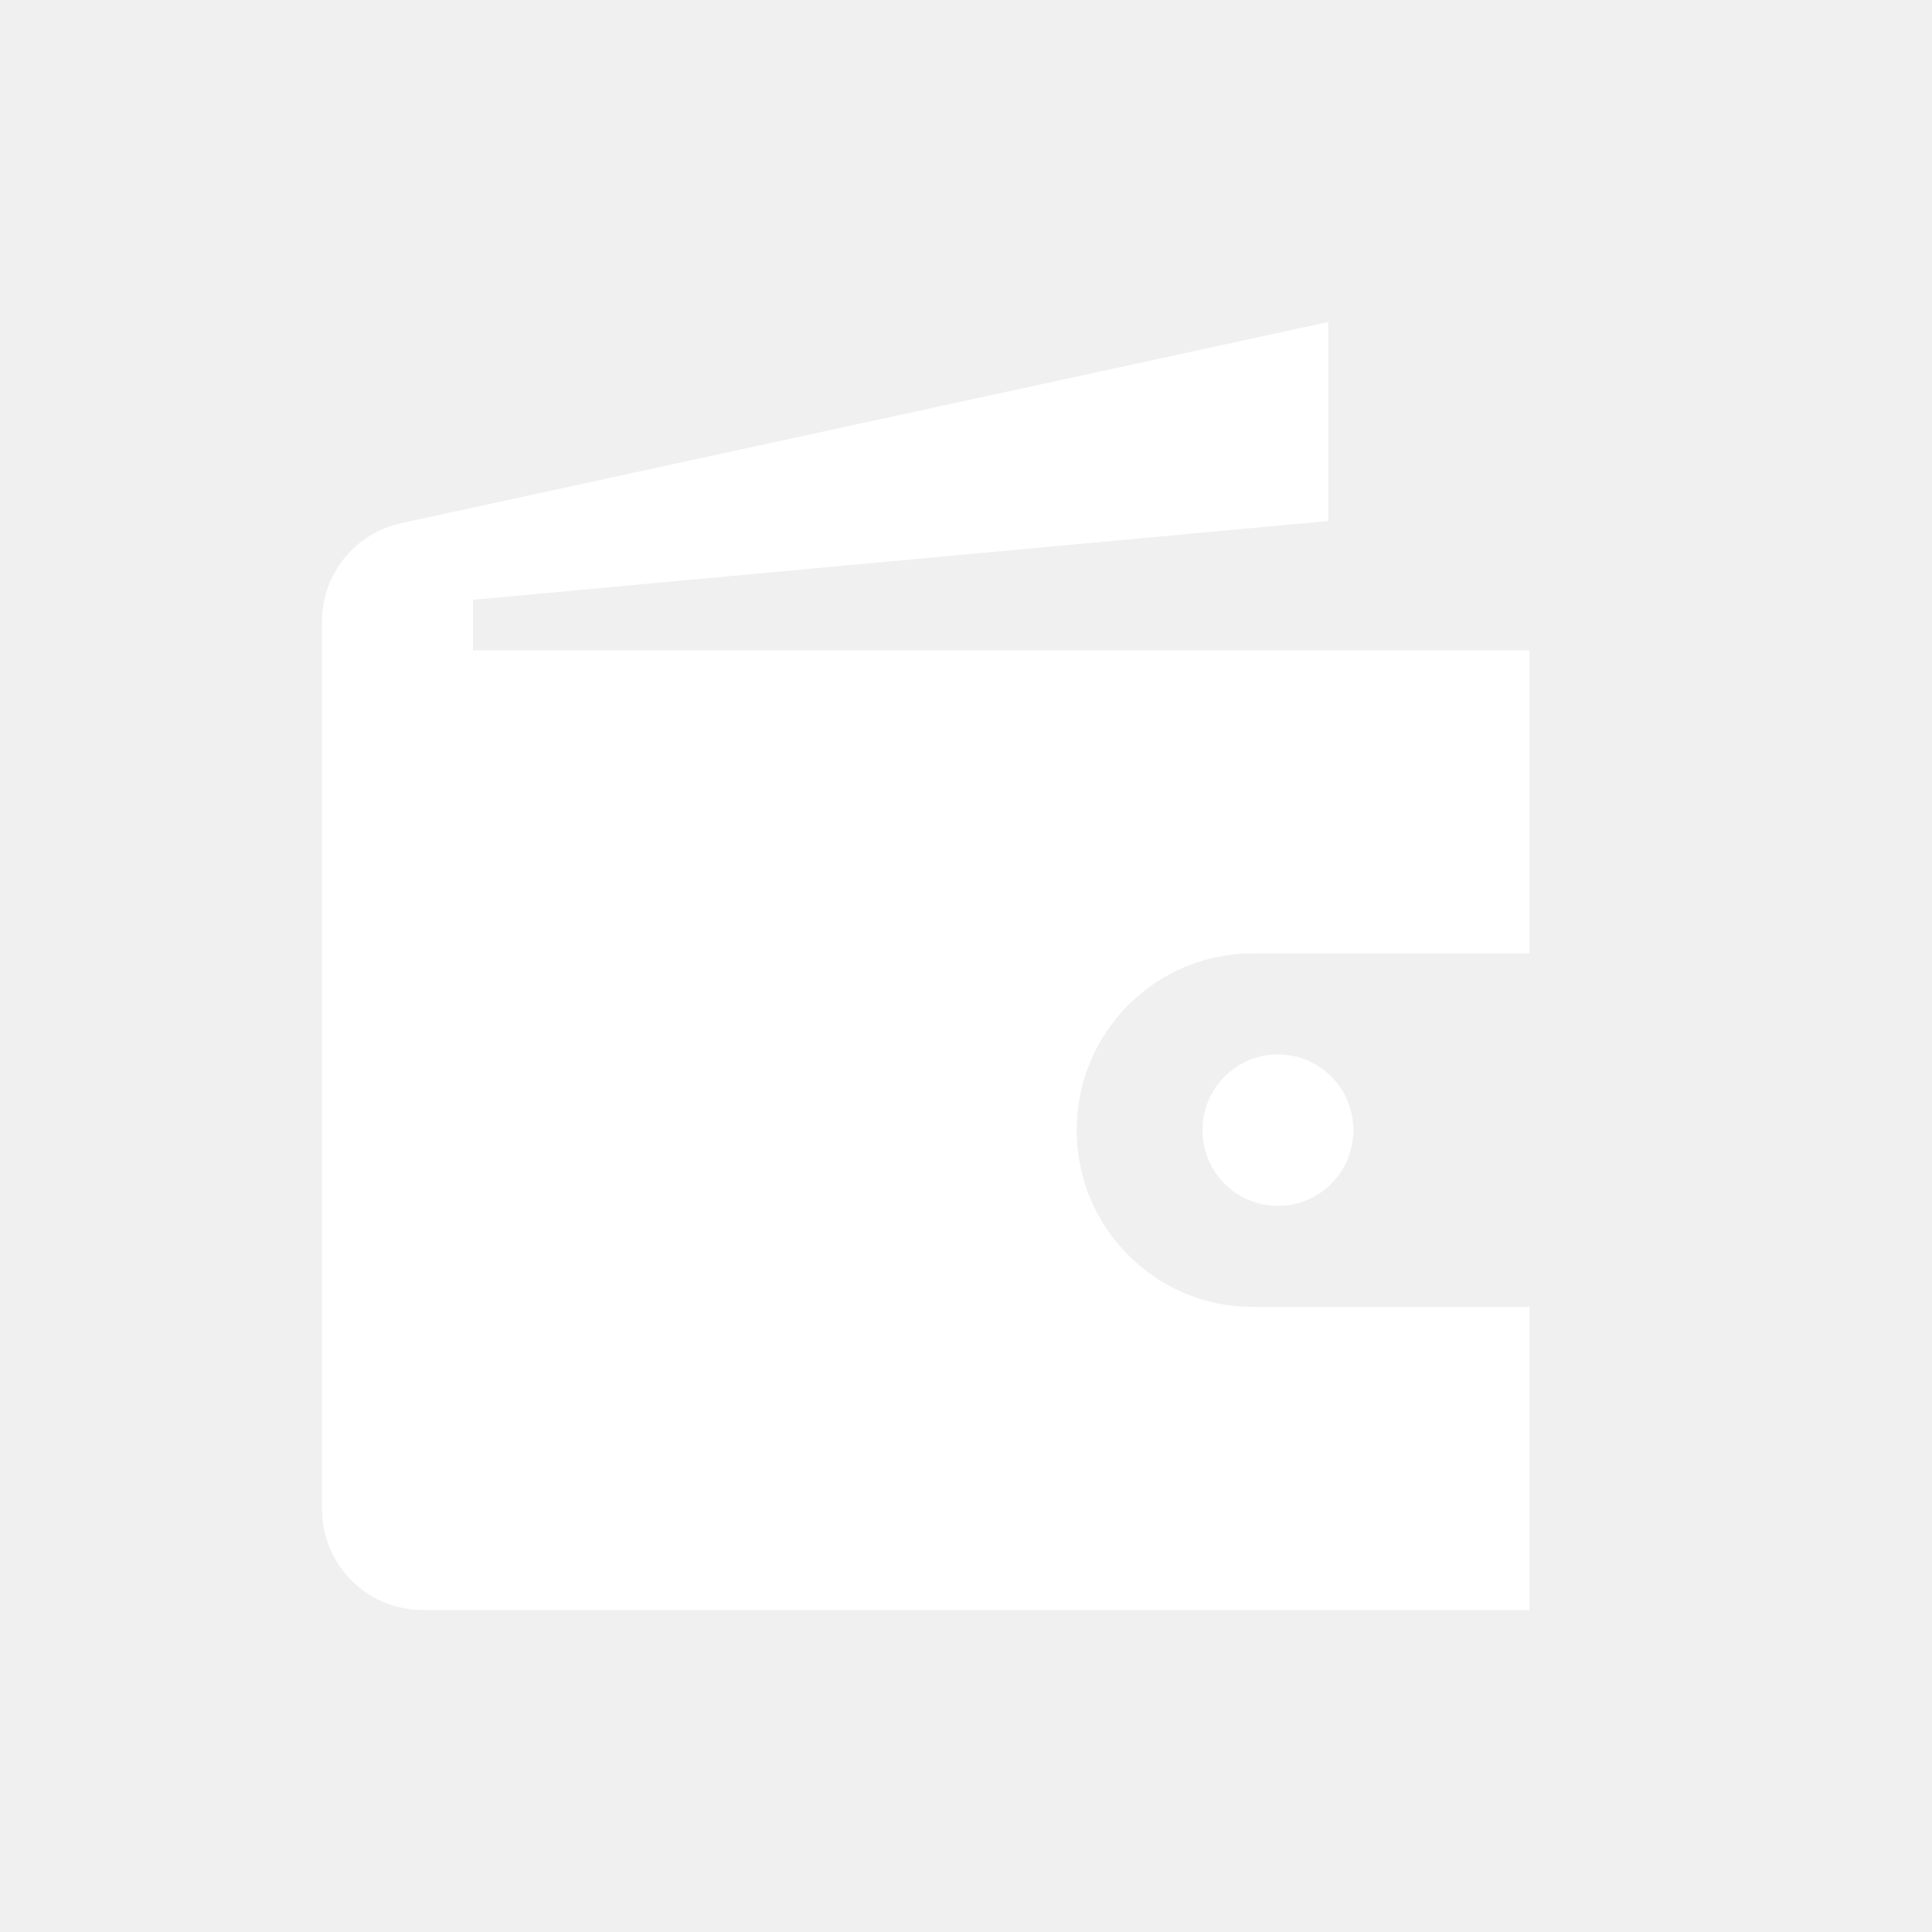
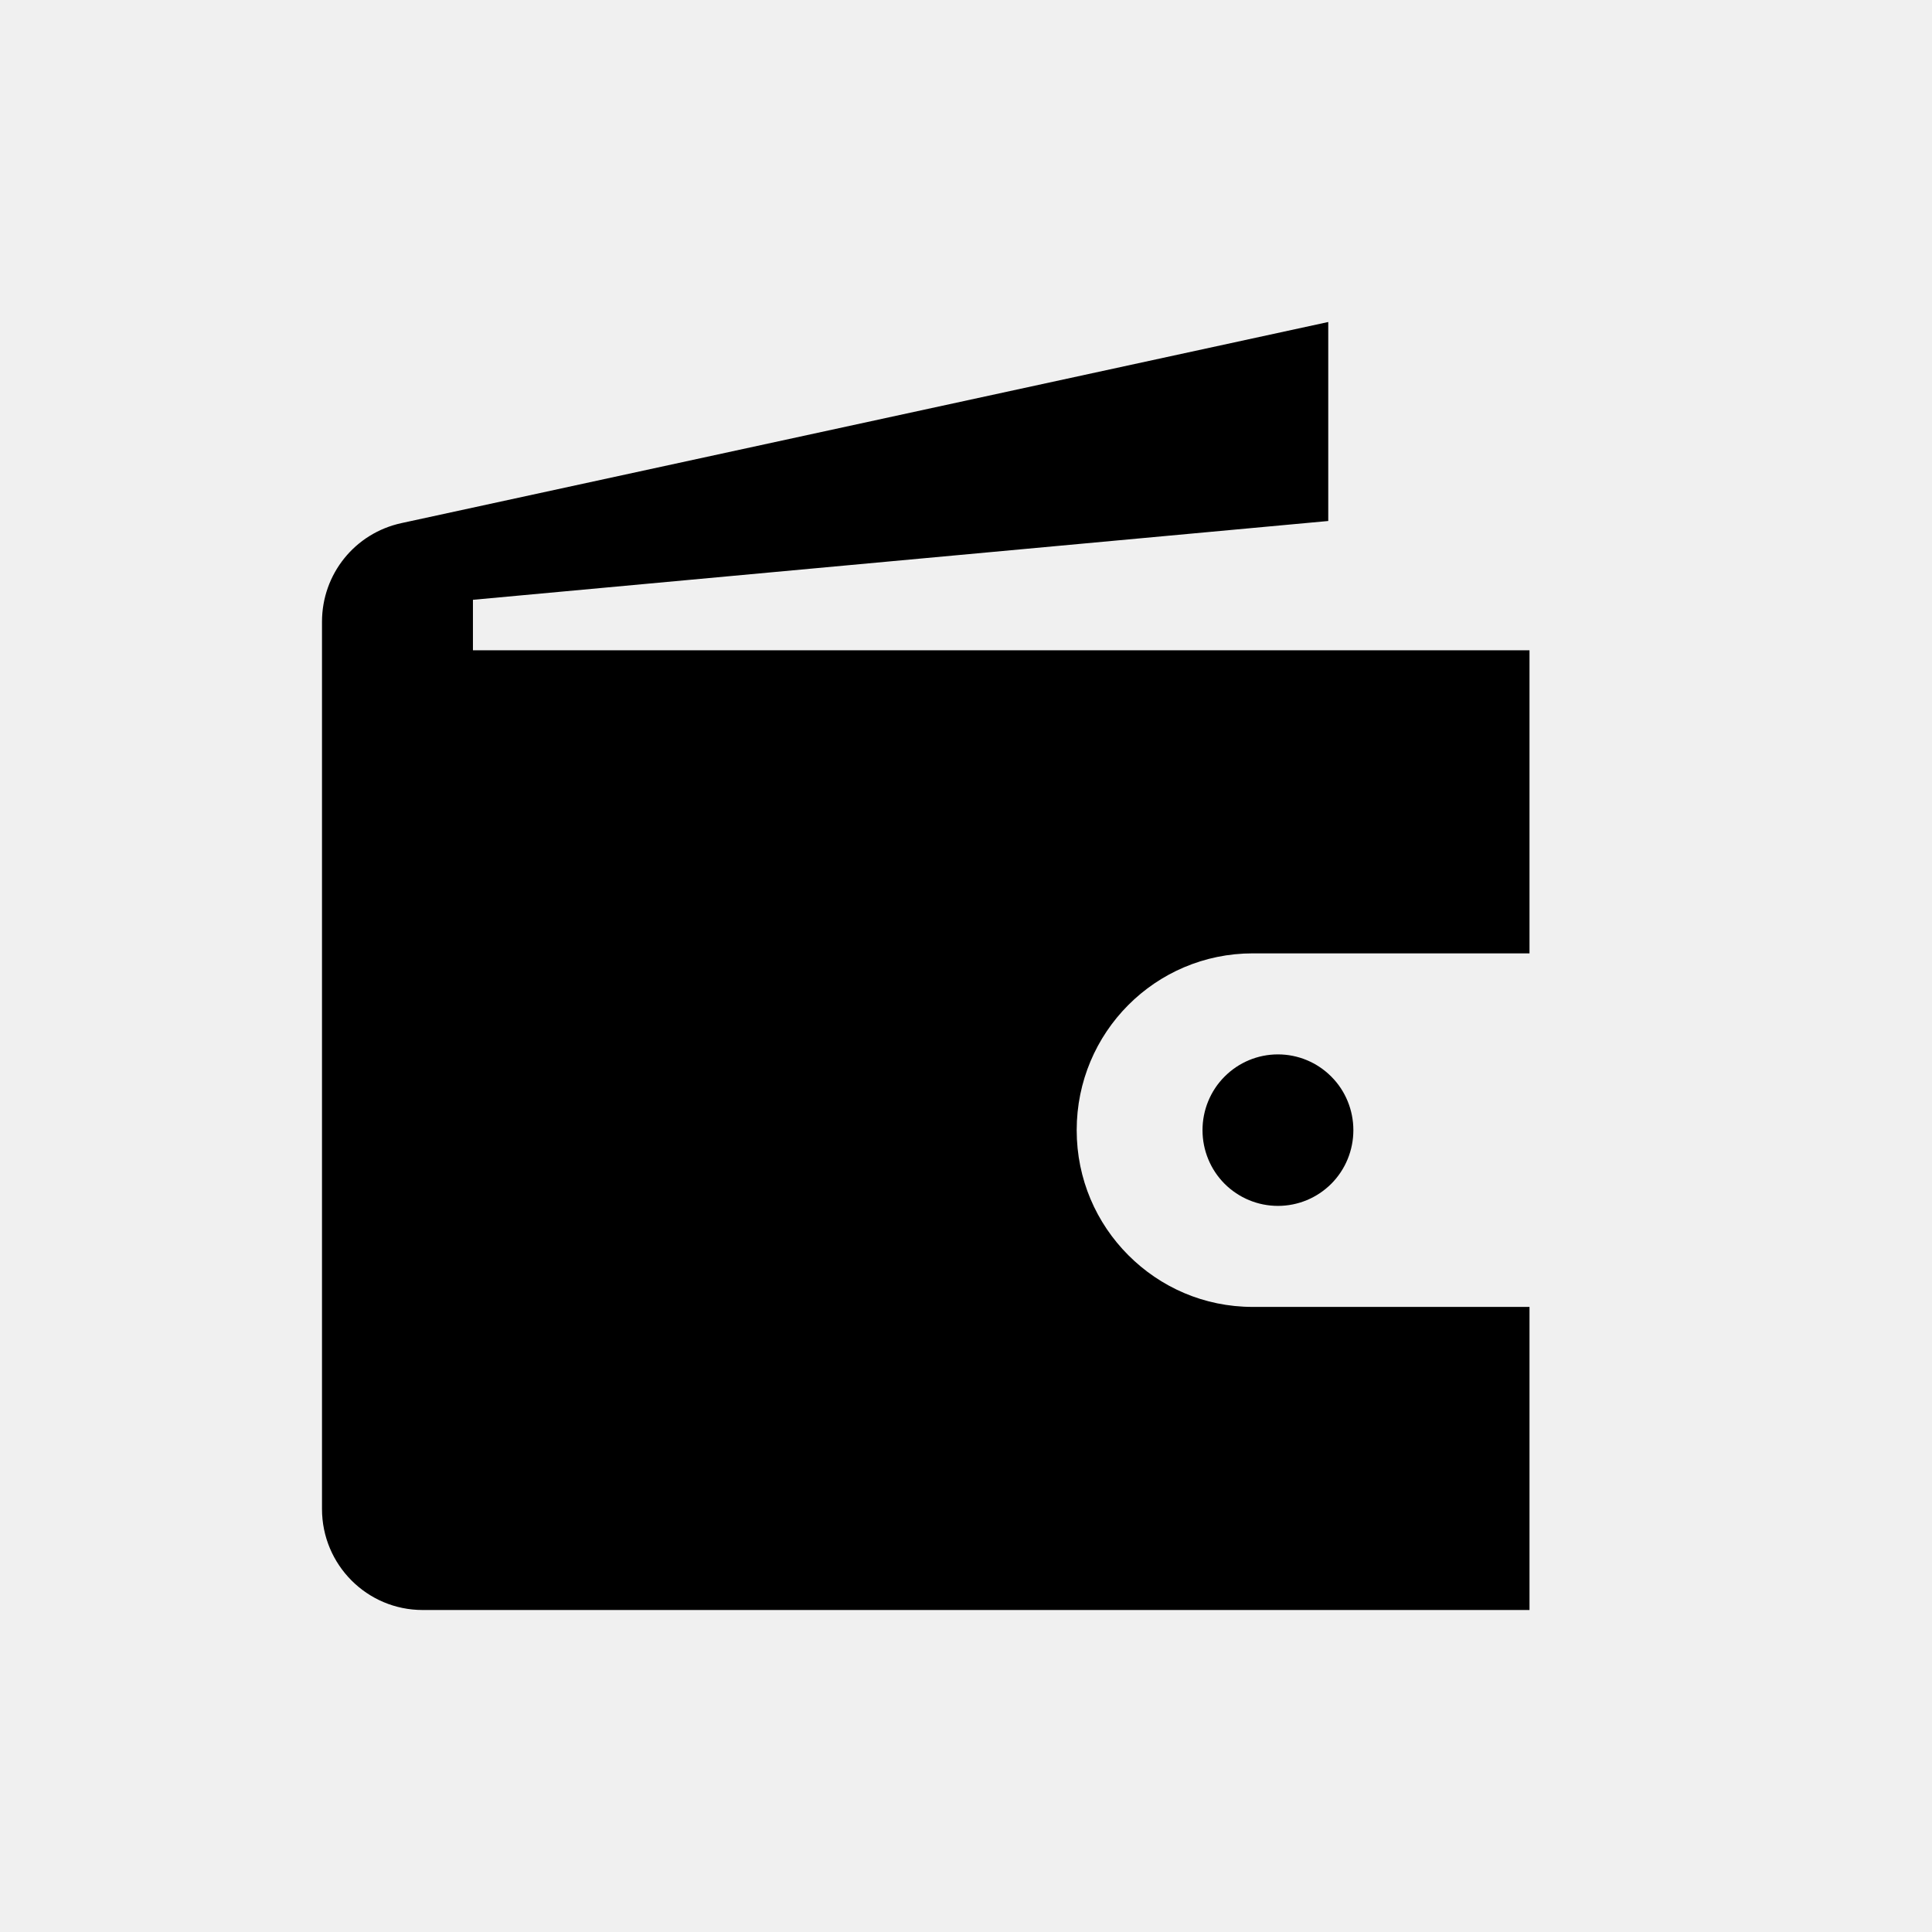
<svg xmlns="http://www.w3.org/2000/svg" width="24" height="24" viewBox="0 0 24 24" fill="white">
-   <path d="M16.5 4L4.988 6.498C4.409 6.623 4 7.131 4 7.724V18.745C4 19.438 4.559 20 5.25 20H19V16.235H15.562C14.956 16.235 14.413 15.99 14.016 15.592C13.619 15.194 13.375 14.648 13.375 14.039C13.375 12.825 14.353 11.843 15.562 11.843H19V8.078H5.875V7.451L16.5 6.472V4ZM15.875 13.098C15.626 13.098 15.388 13.197 15.212 13.374C15.036 13.55 14.938 13.79 14.938 14.039C14.938 14.289 15.036 14.528 15.212 14.705C15.388 14.881 15.626 14.98 15.875 14.98C16.124 14.98 16.362 14.881 16.538 14.705C16.714 14.528 16.812 14.289 16.812 14.039C16.812 13.79 16.714 13.55 16.538 13.374C16.362 13.197 16.124 13.098 15.875 13.098Z" />
+   <path d="M16.5 4L4.988 6.498C4.409 6.623 4 7.131 4 7.724V18.745C4 19.438 4.559 20 5.25 20H19V16.235H15.562C14.956 16.235 14.413 15.99 14.016 15.592C13.619 15.194 13.375 14.648 13.375 14.039C13.375 12.825 14.353 11.843 15.562 11.843H19V8.078H5.875V7.451L16.5 6.472V4ZM15.875 13.098C15.626 13.098 15.388 13.197 15.212 13.374C15.036 13.55 14.938 13.79 14.938 14.039C14.938 14.289 15.036 14.528 15.212 14.705C15.388 14.881 15.626 14.98 15.875 14.98C16.124 14.98 16.362 14.881 16.538 14.705C16.714 14.528 16.812 14.289 16.812 14.039C16.812 13.79 16.714 13.55 16.538 13.374C16.362 13.197 16.124 13.098 15.875 13.098Z" fill="currentColor" />
</svg>
